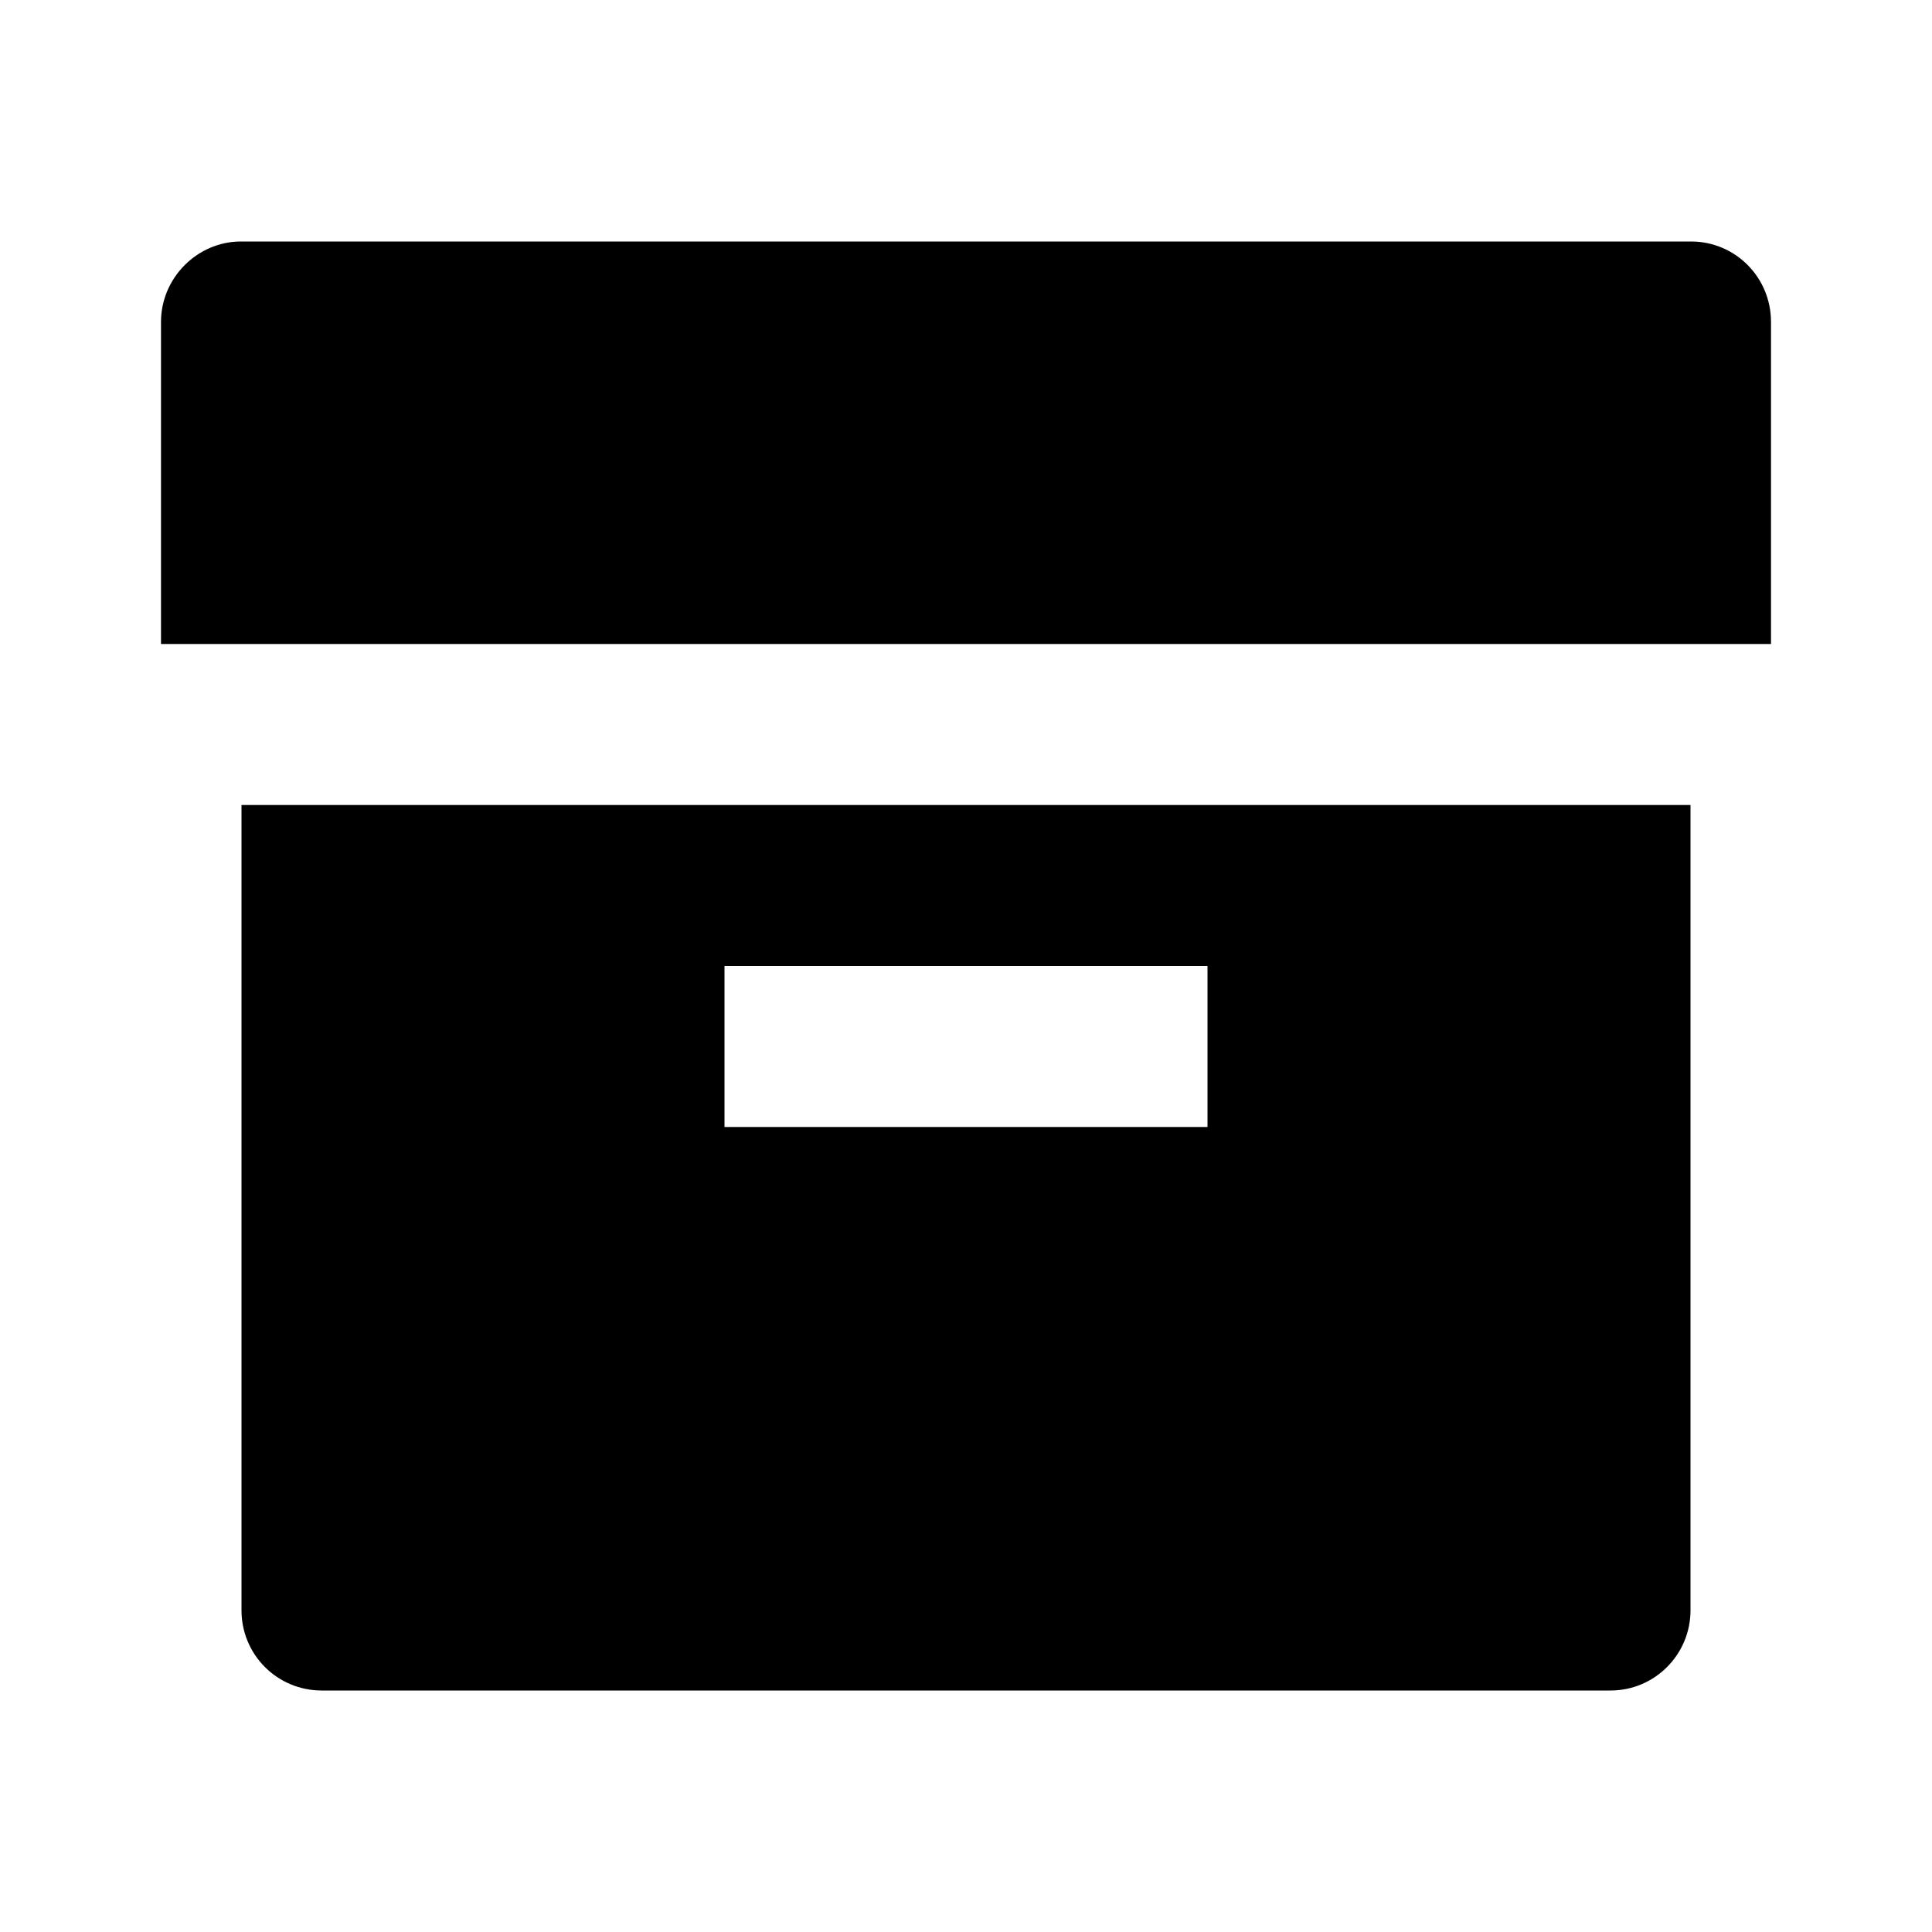
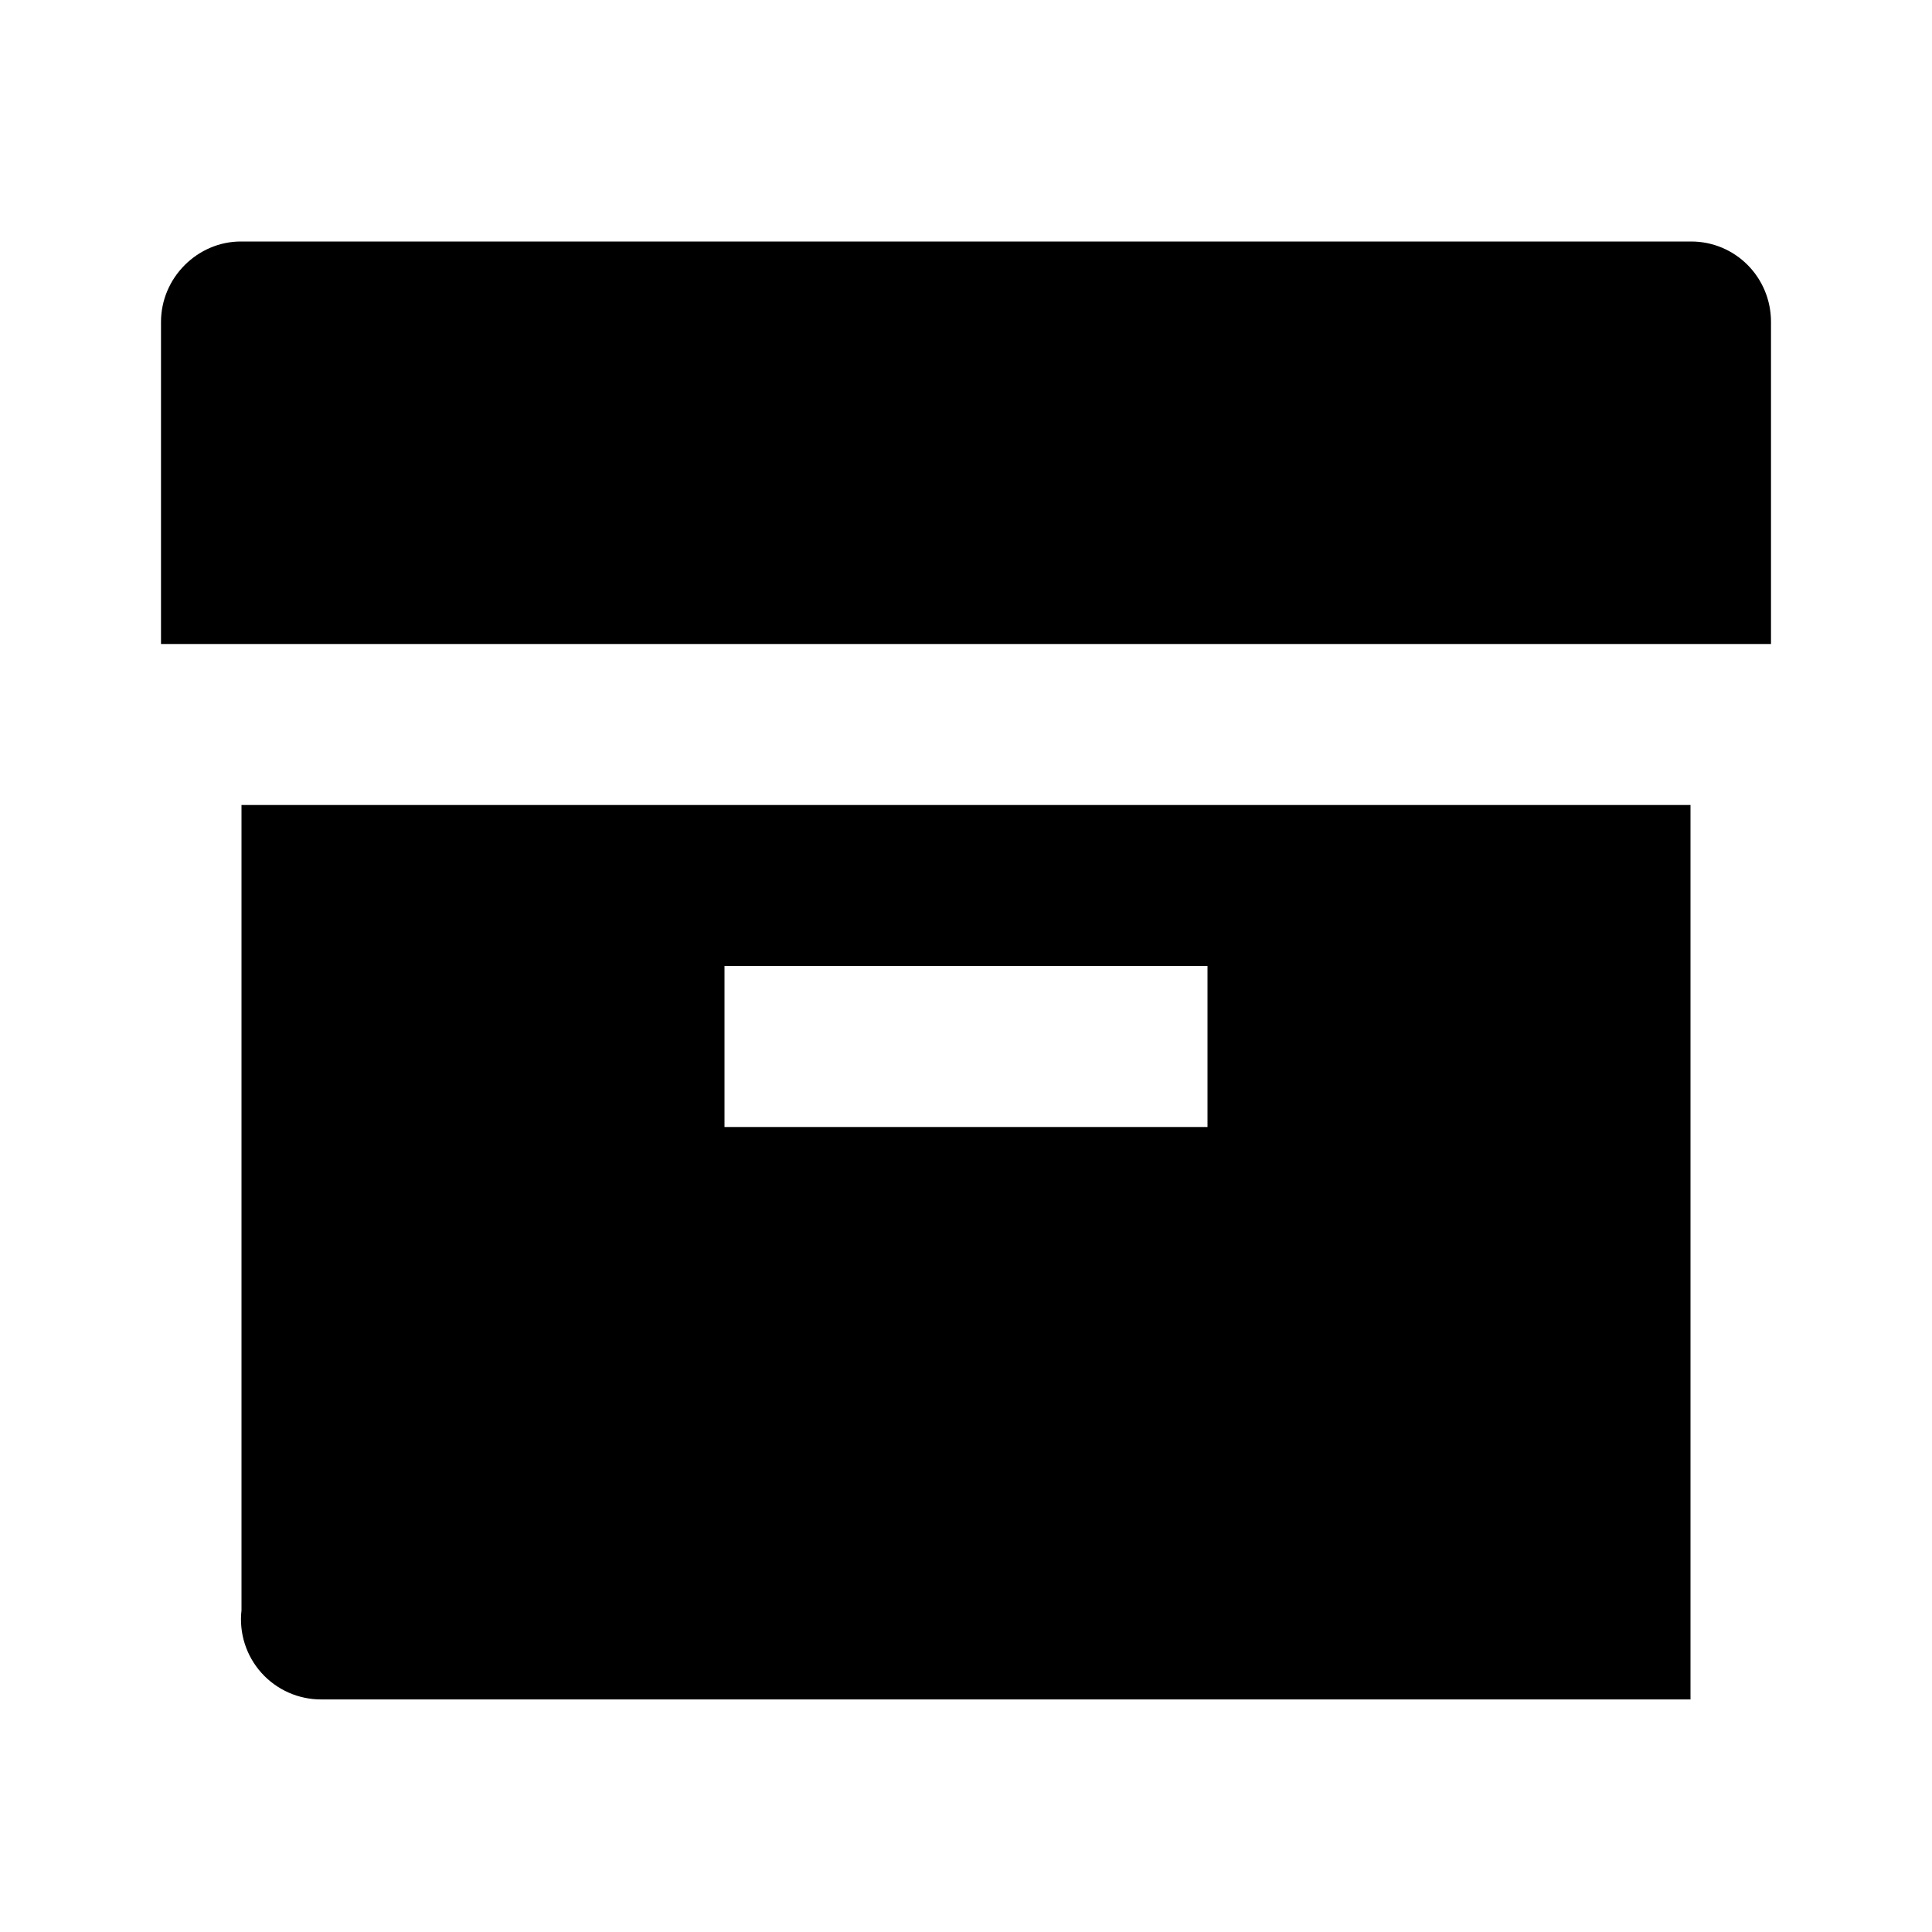
<svg xmlns="http://www.w3.org/2000/svg" viewBox="0 0 24 24">
  <g>
    <path fill="none" d="M0 0h24v24H0z" />
-     <path d="M3 10h18v10.004c0 .55-.445.996-.993.996H3.993A.994.994 0 0 1 3 20.004V10zm6 2v2h6v-2H9zM2 4c0-.552.455-1 .992-1h18.016c.548 0 .992.444.992 1v4H2V4z" />
+     <path d="M3 10h18v10.007 .55-.445.996-.993.996H3.993A.994.994 0 0 1 3 20.004V10zm6 2v2h6v-2H9zM2 4c0-.552.455-1 .992-1h18.016c.548 0 .992.444.992 1v4H2V4z" />
  </g>
</svg>
